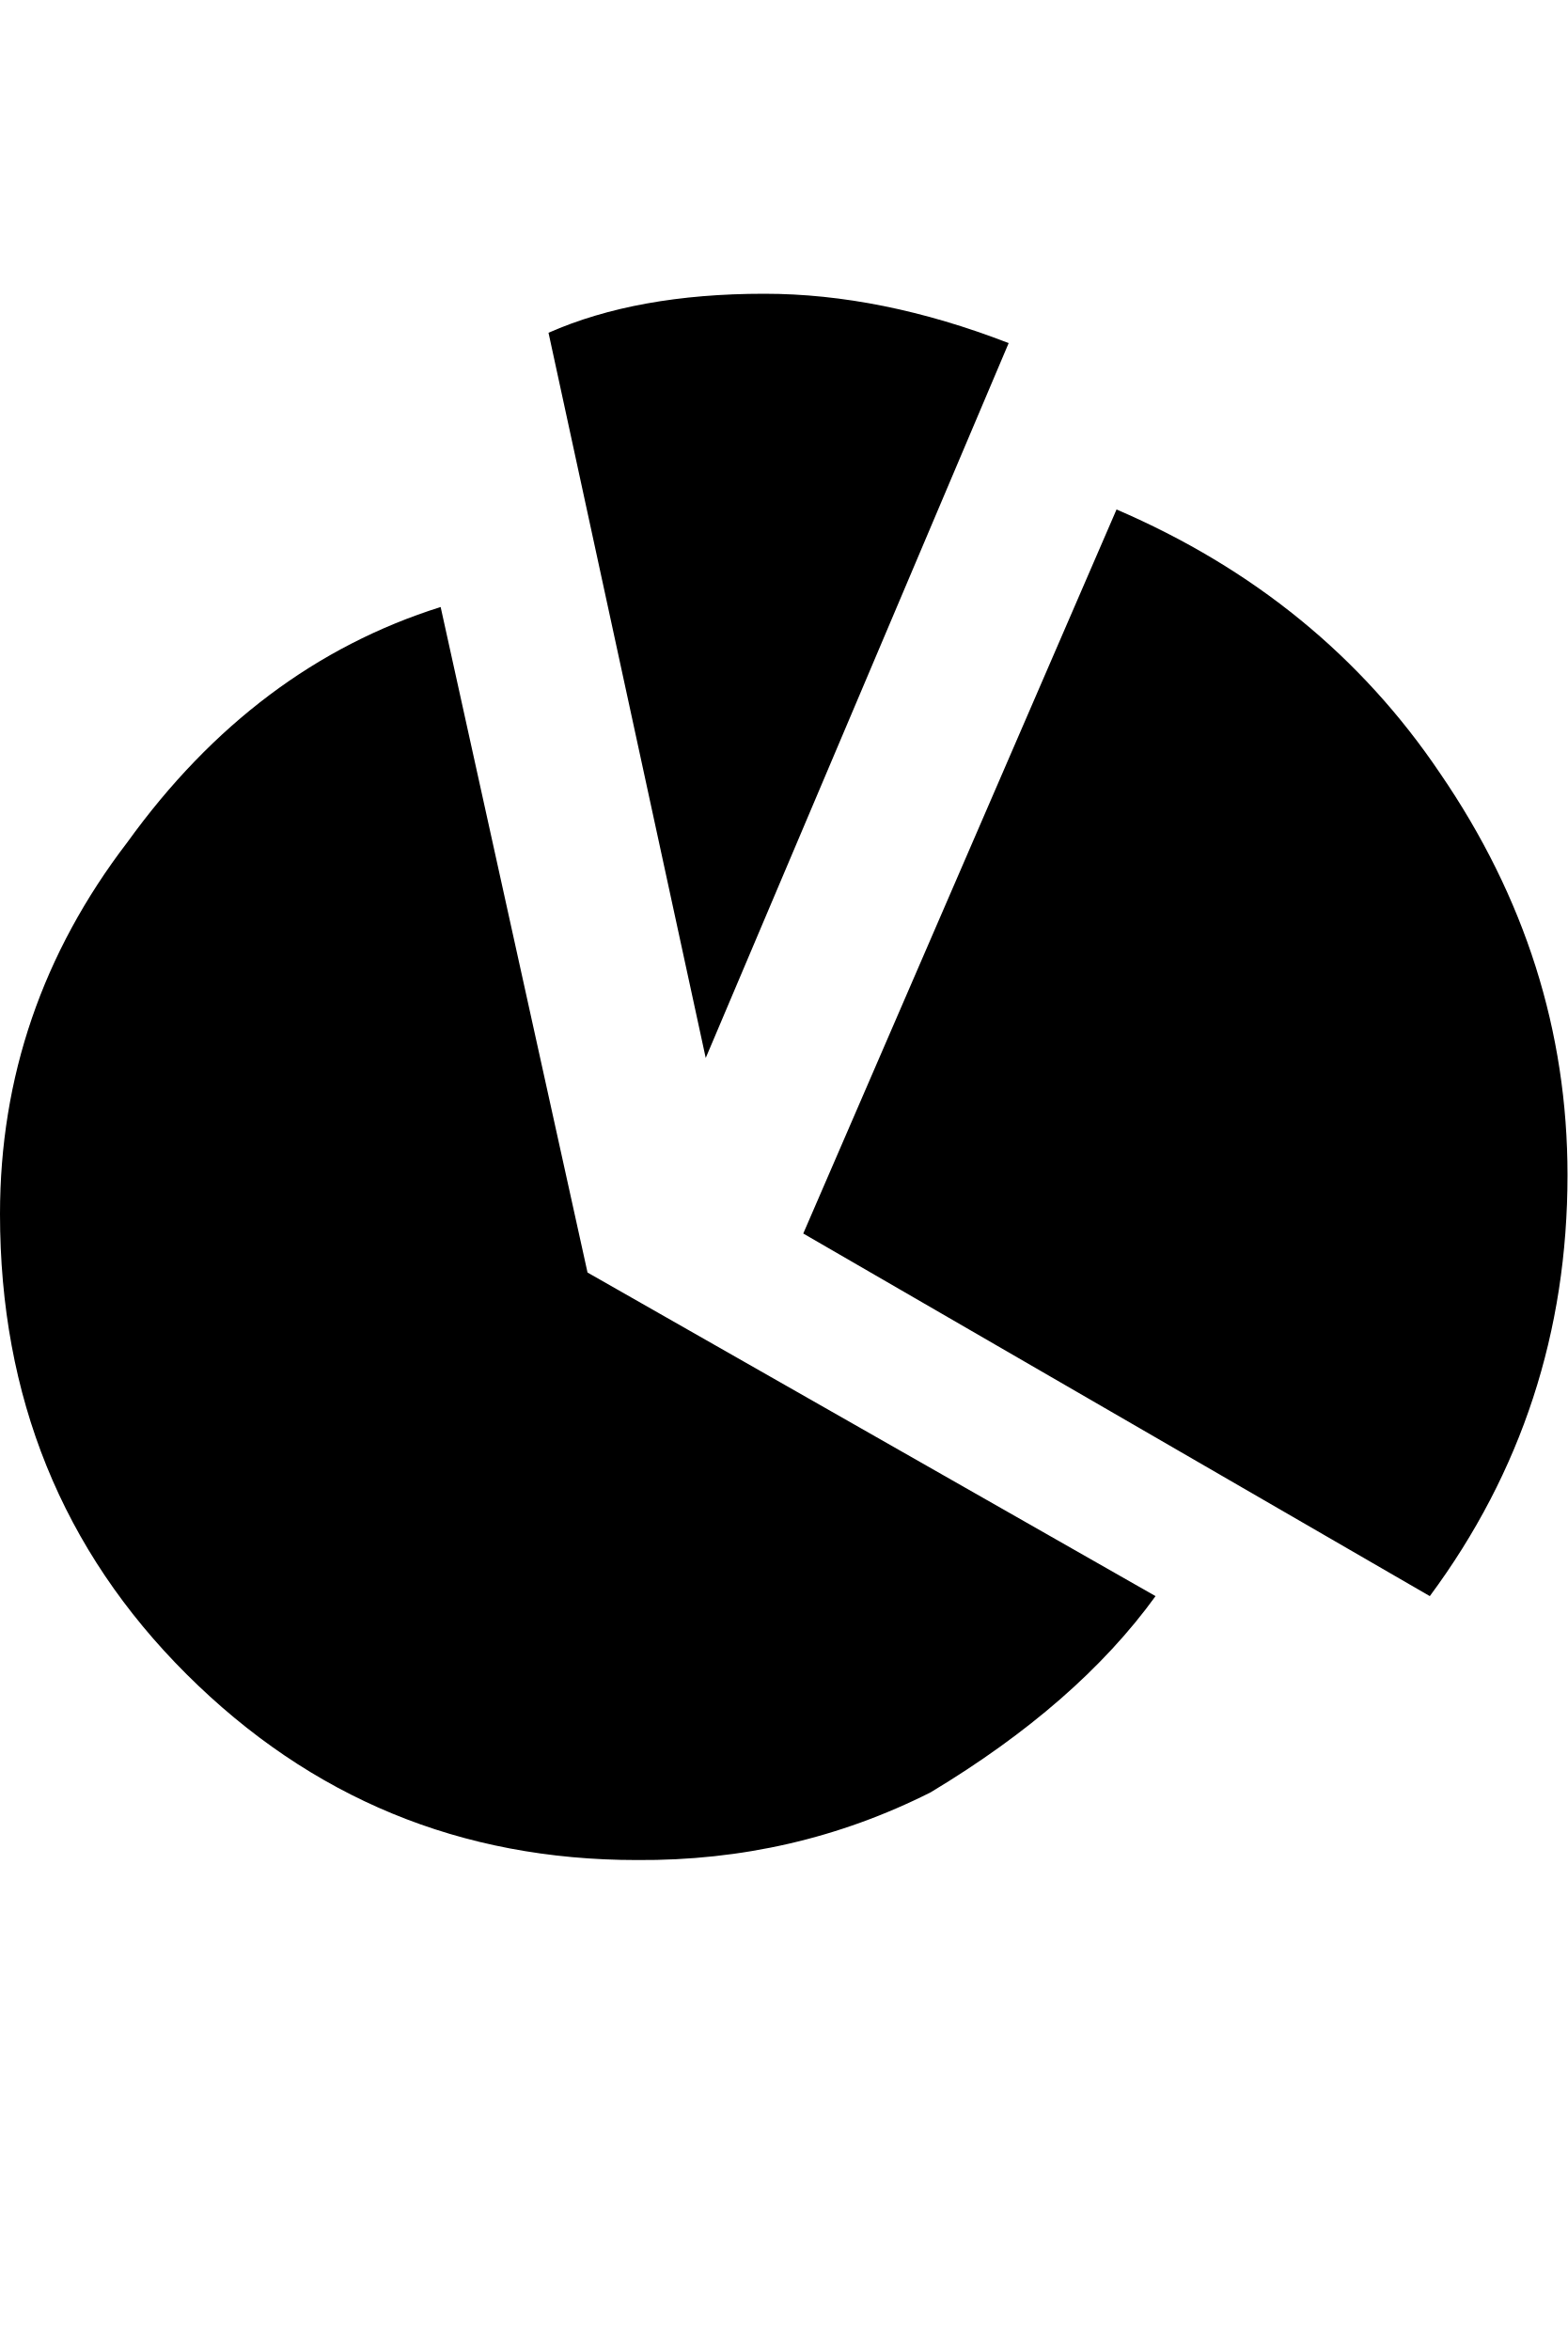
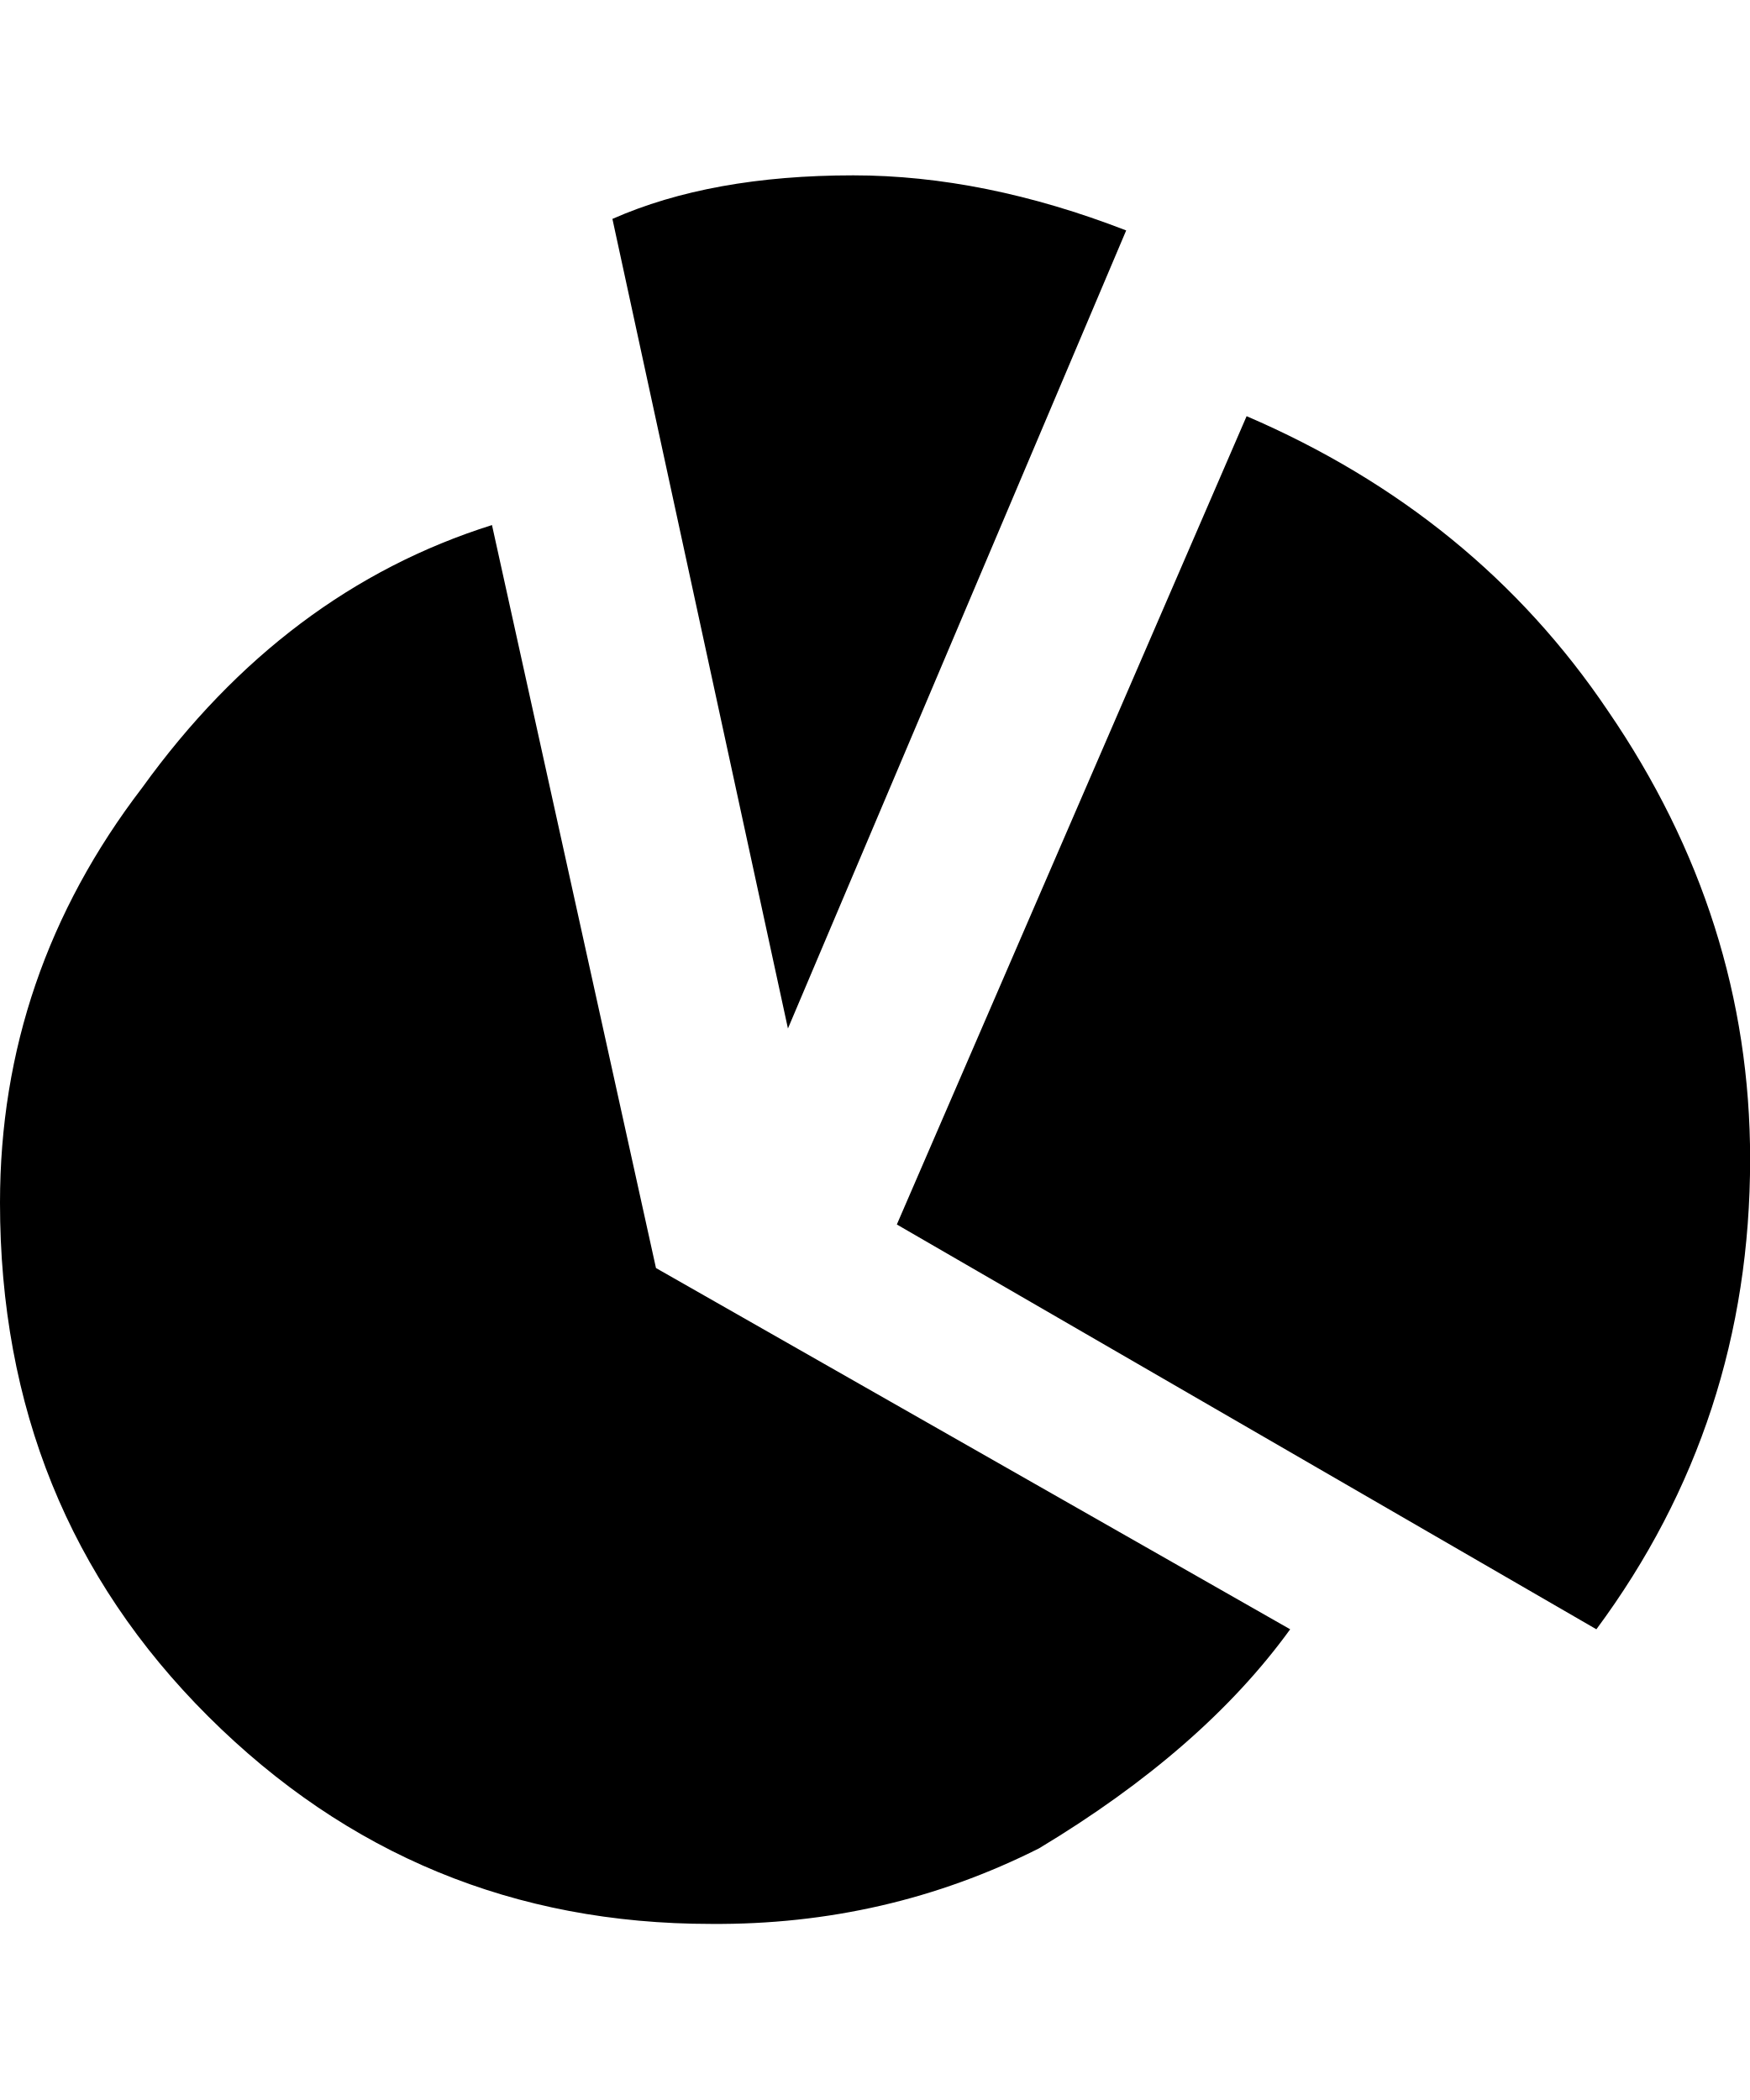
- <svg xmlns="http://www.w3.org/2000/svg" height="1000px" width="666.992px">
-   <g>
-     <path d="M0 516.602c0 -58.268 18.066 -111.003 54.199 -158.203c36.133 -50.13 80.567 -83.496 133.301 -100.098c0 0 62.5 283.203 62.5 283.203c0 0 241.699 137.696 241.699 137.696c-22.135 30.599 -54.036 58.431 -95.703 83.496c-38.737 19.531 -80.404 29.134 -125 28.808c-74.87 0 -138.753 -26.367 -191.65 -79.101c-52.897 -52.735 -79.346 -118.002 -79.346 -195.801c0 0 0 0 0 0m233.398 -375c25.066 -11.068 55.664 -16.602 91.797 -16.602c33.203 0 67.871 6.999 104.004 20.997c0 0 -128.906 304.199 -128.906 304.199c0 0 -66.895 -308.594 -66.895 -308.594m108.399 383.301c0 0 133.301 -308.106 133.301 -308.106c58.268 25.065 104.166 62.5 137.695 112.305c36.133 52.734 54.199 109.701 54.199 170.898c0 66.732 -19.531 126.465 -58.594 179.2c0 0 -266.601 -154.297 -266.601 -154.297" />
-   </g>
+ <svg xmlns="http://www.w3.org/2000/svg" height="1000" width="833">
+   <path d="M0 572.72q0-109.19 67.71-197.64 67.71-93.94 166.53-125.05l78.08 353.8 301.95 172.02q-41.48 57.34-119.56 104.31-72.59 36.6-156.16 35.99-140.3 0-239.425-98.82t-99.125-244.61zm291.58-468.48q46.97-20.74 114.68-20.74 62.22 0 129.93 26.23l-161.04 380.03zm135.42 478.85l166.53-384.91q109.19 46.97 172.02 140.3 67.71 98.82 67.71 213.5 0 125.05-73.2 223.87z" />
</svg>
